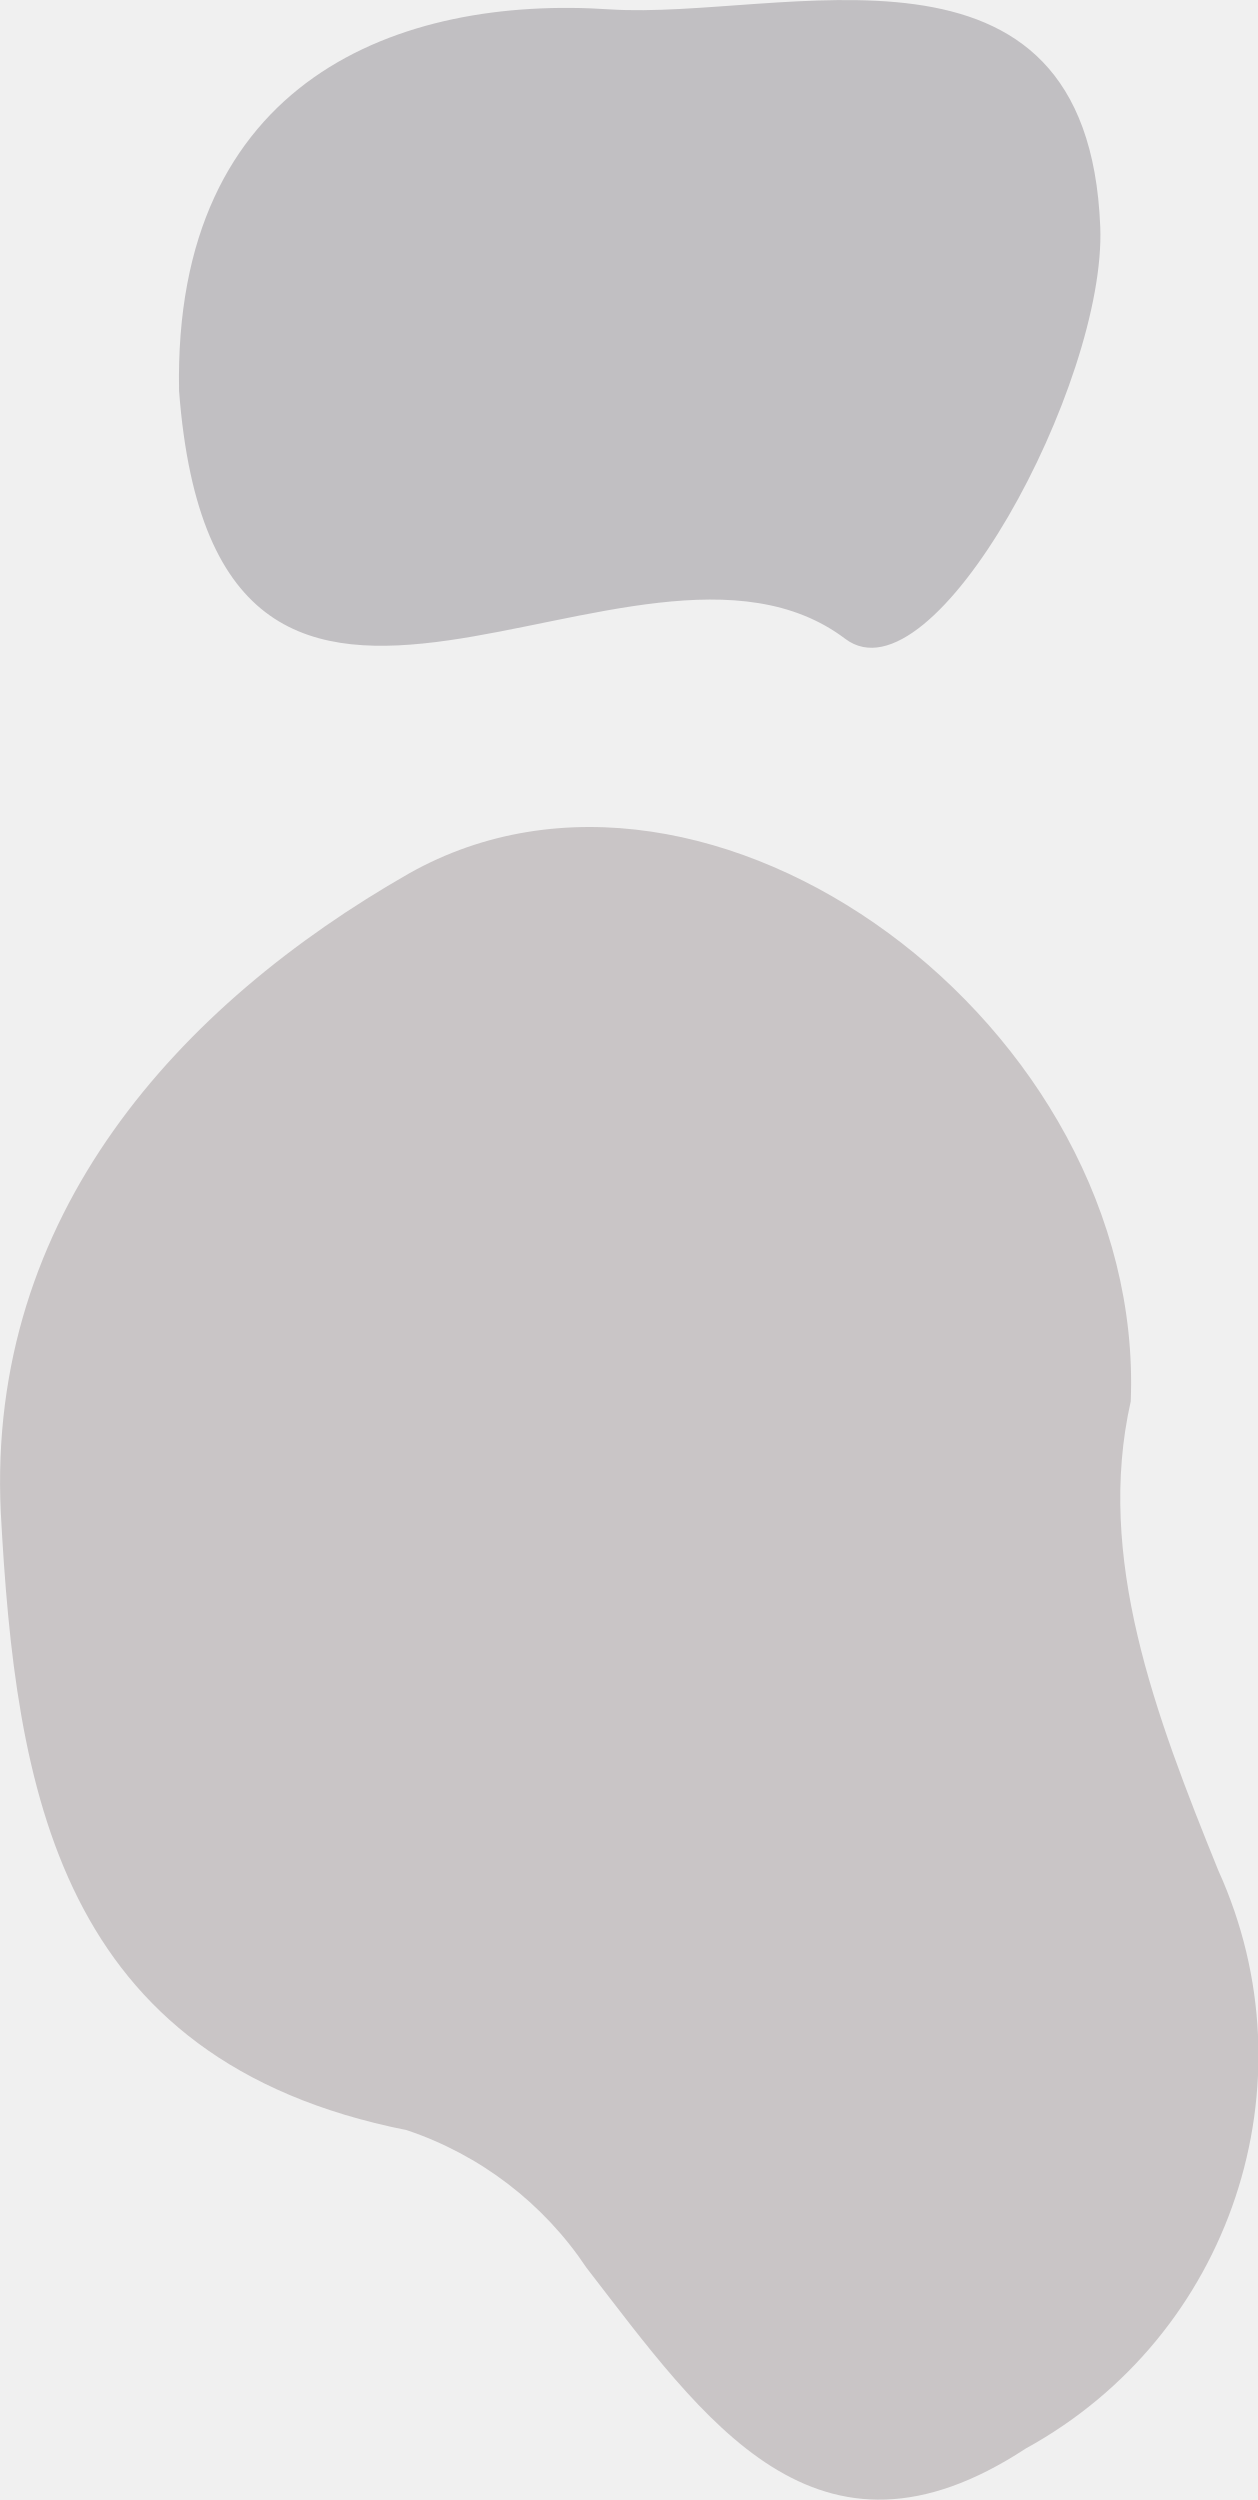
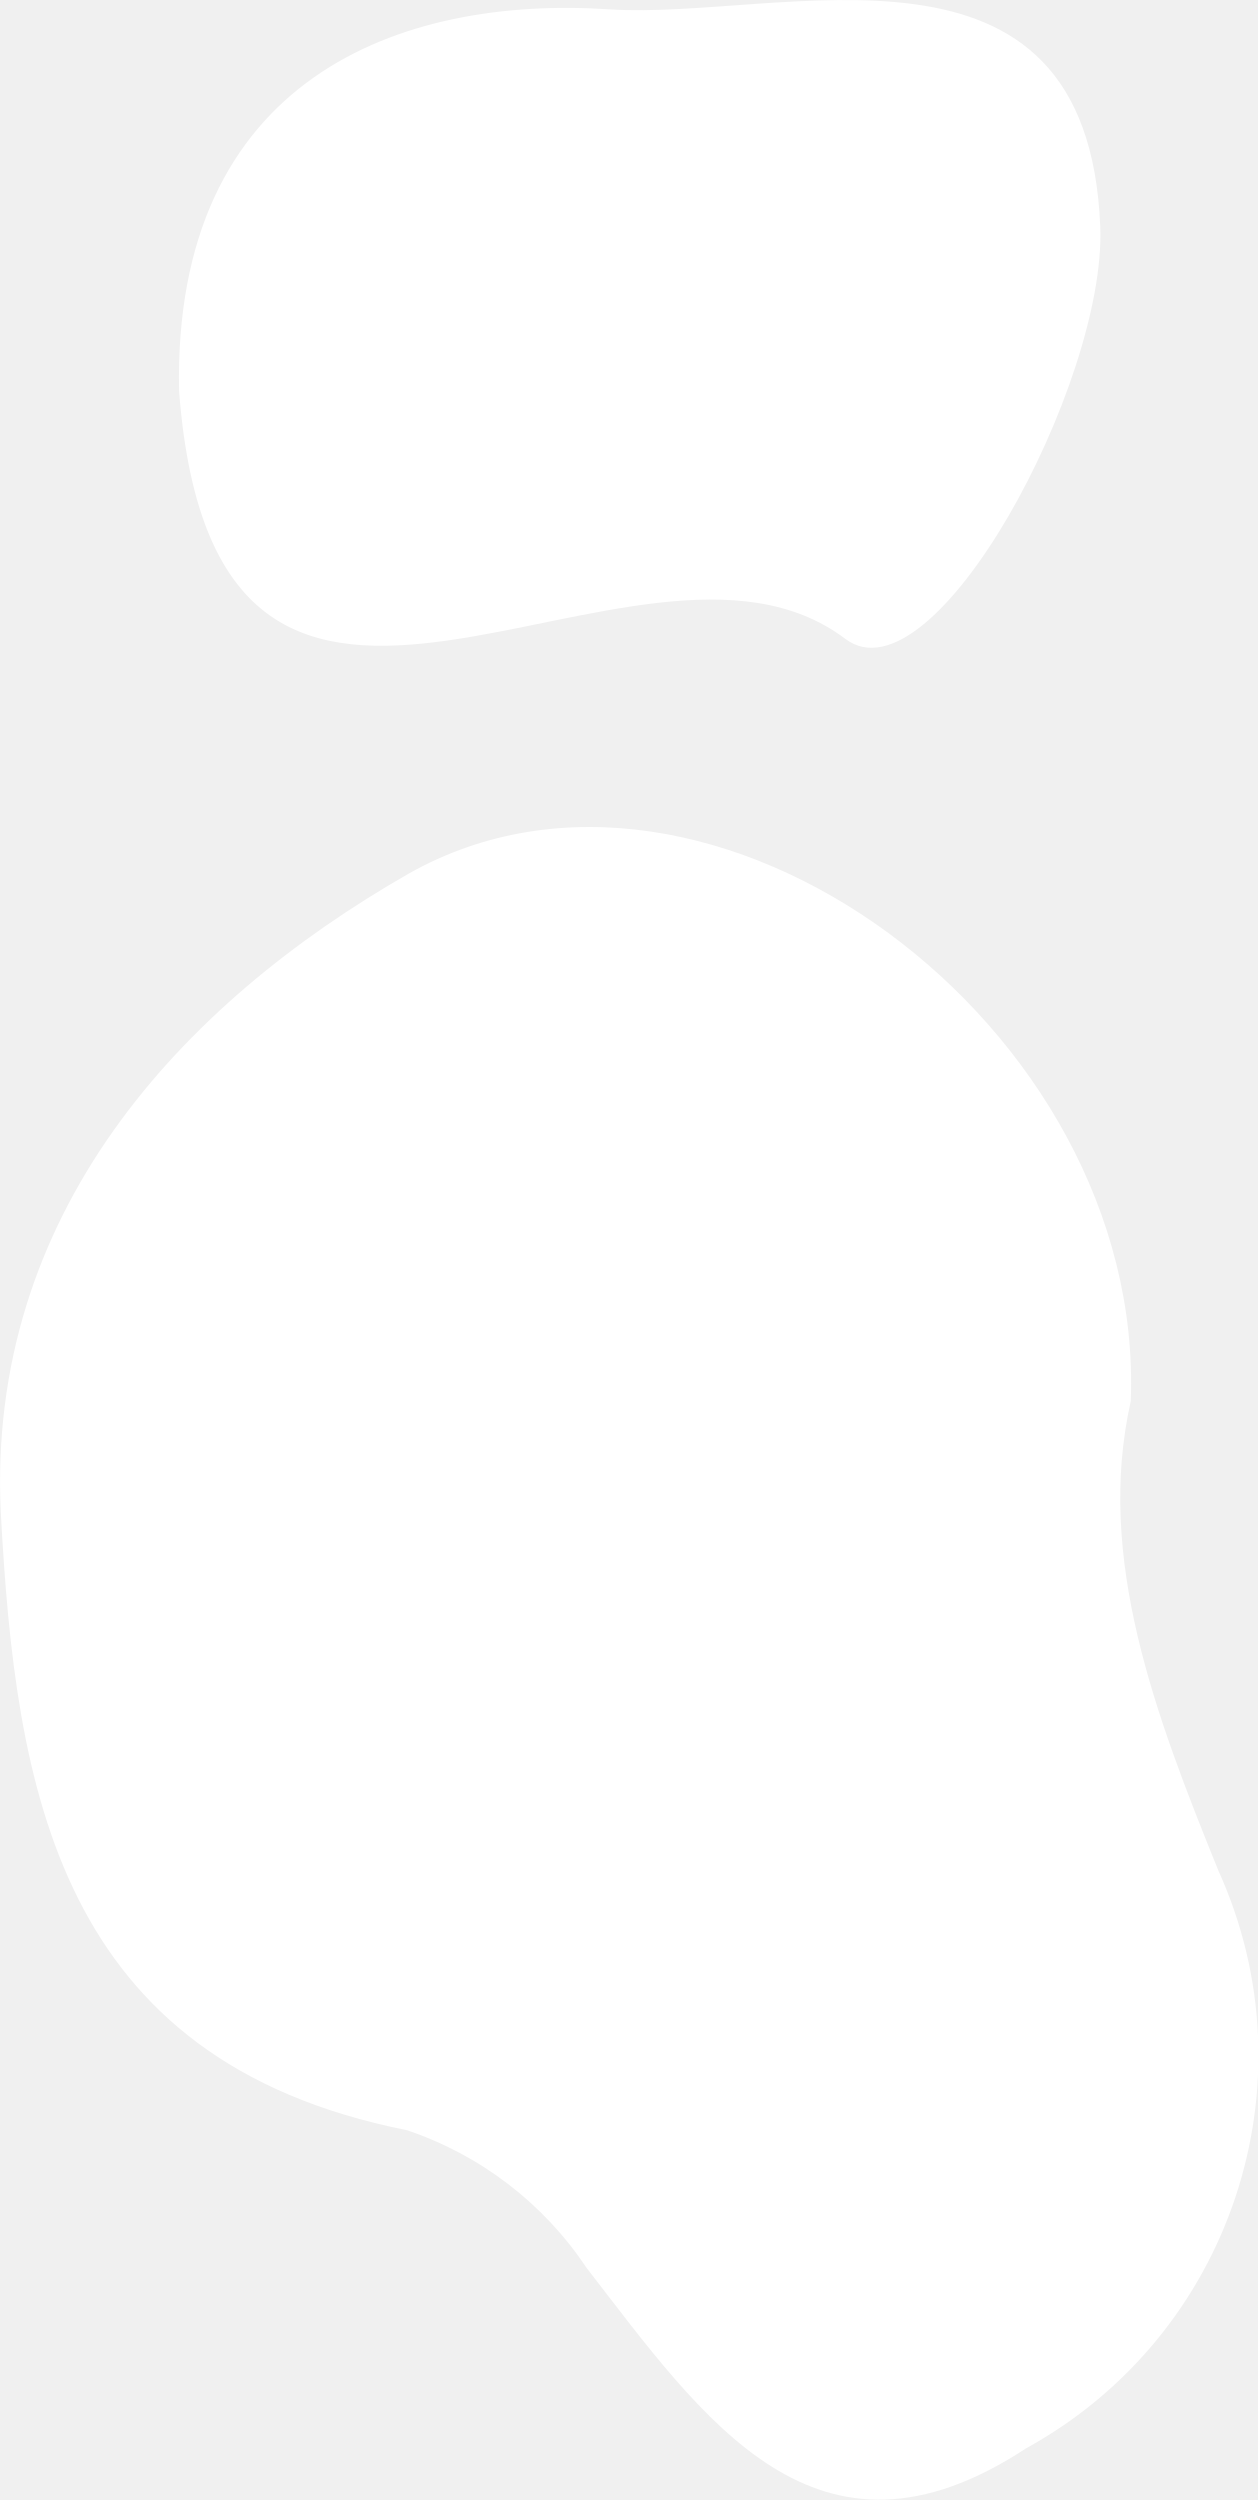
<svg xmlns="http://www.w3.org/2000/svg" viewBox="0 0 16.08 31.97">
  <defs>
-     <style>.cls-1{fill:#c9c5c6;}.cls-2{fill:#c1bfc2;}</style>
+     <style>.cls-1{fill:#fff;}</style>
  </defs>
  <g id="Layer_2" data-name="Layer 2">
    <g id="Layer_1-2" data-name="Layer 1">
-       <path class="cls-1" d="M14.46,17.92c-.45,2,.31,4,1.12,6a5.73,5.73,0,0,1-2.46,7.39C10.44,33.07,9,30.94,7.5,29a4.47,4.47,0,0,0-2.3-1.76c-4.47-.89-5-4.37-5.19-7.9-.18-3.8,2.28-6.49,5.22-8.17C9.08,9,14.65,13.12,14.46,17.92Z" />
-       <path class="cls-2" d="M2.29,5C2.21,1,5.12-.06,7.8.12,10,.26,13.91-1.12,14.07,2.9c.08,2-2.13,6.12-3.26,5.27C8.14,6.15,2.77,11.3,2.29,5Z" />
+       <g id="sauropod">
+         <path id="sauropod-2" data-name="sauropod" class="cls-1" d="M14.46,17.92c-.45,2,.31,4,1.12,6a5.73,5.73,0,0,1-2.46,7.39C10.44,33.07,9,30.94,7.5,29a4.47,4.47,0,0,0-2.3-1.76c-4.47-.89-5-4.37-5.19-7.9-.18-3.8,2.28-6.49,5.22-8.17C9.08,9,14.65,13.12,14.46,17.92Z" />
+         <path id="sauropod-3" data-name="sauropod" class="cls-1" d="M2.29,5C2.21,1,5.12-.06,7.8.12,10,.26,13.91-1.12,14.07,2.9c.08,2-2.13,6.12-3.26,5.27C8.14,6.15,2.77,11.3,2.29,5Z" />
+       </g>
    </g>
  </g>
</svg>
